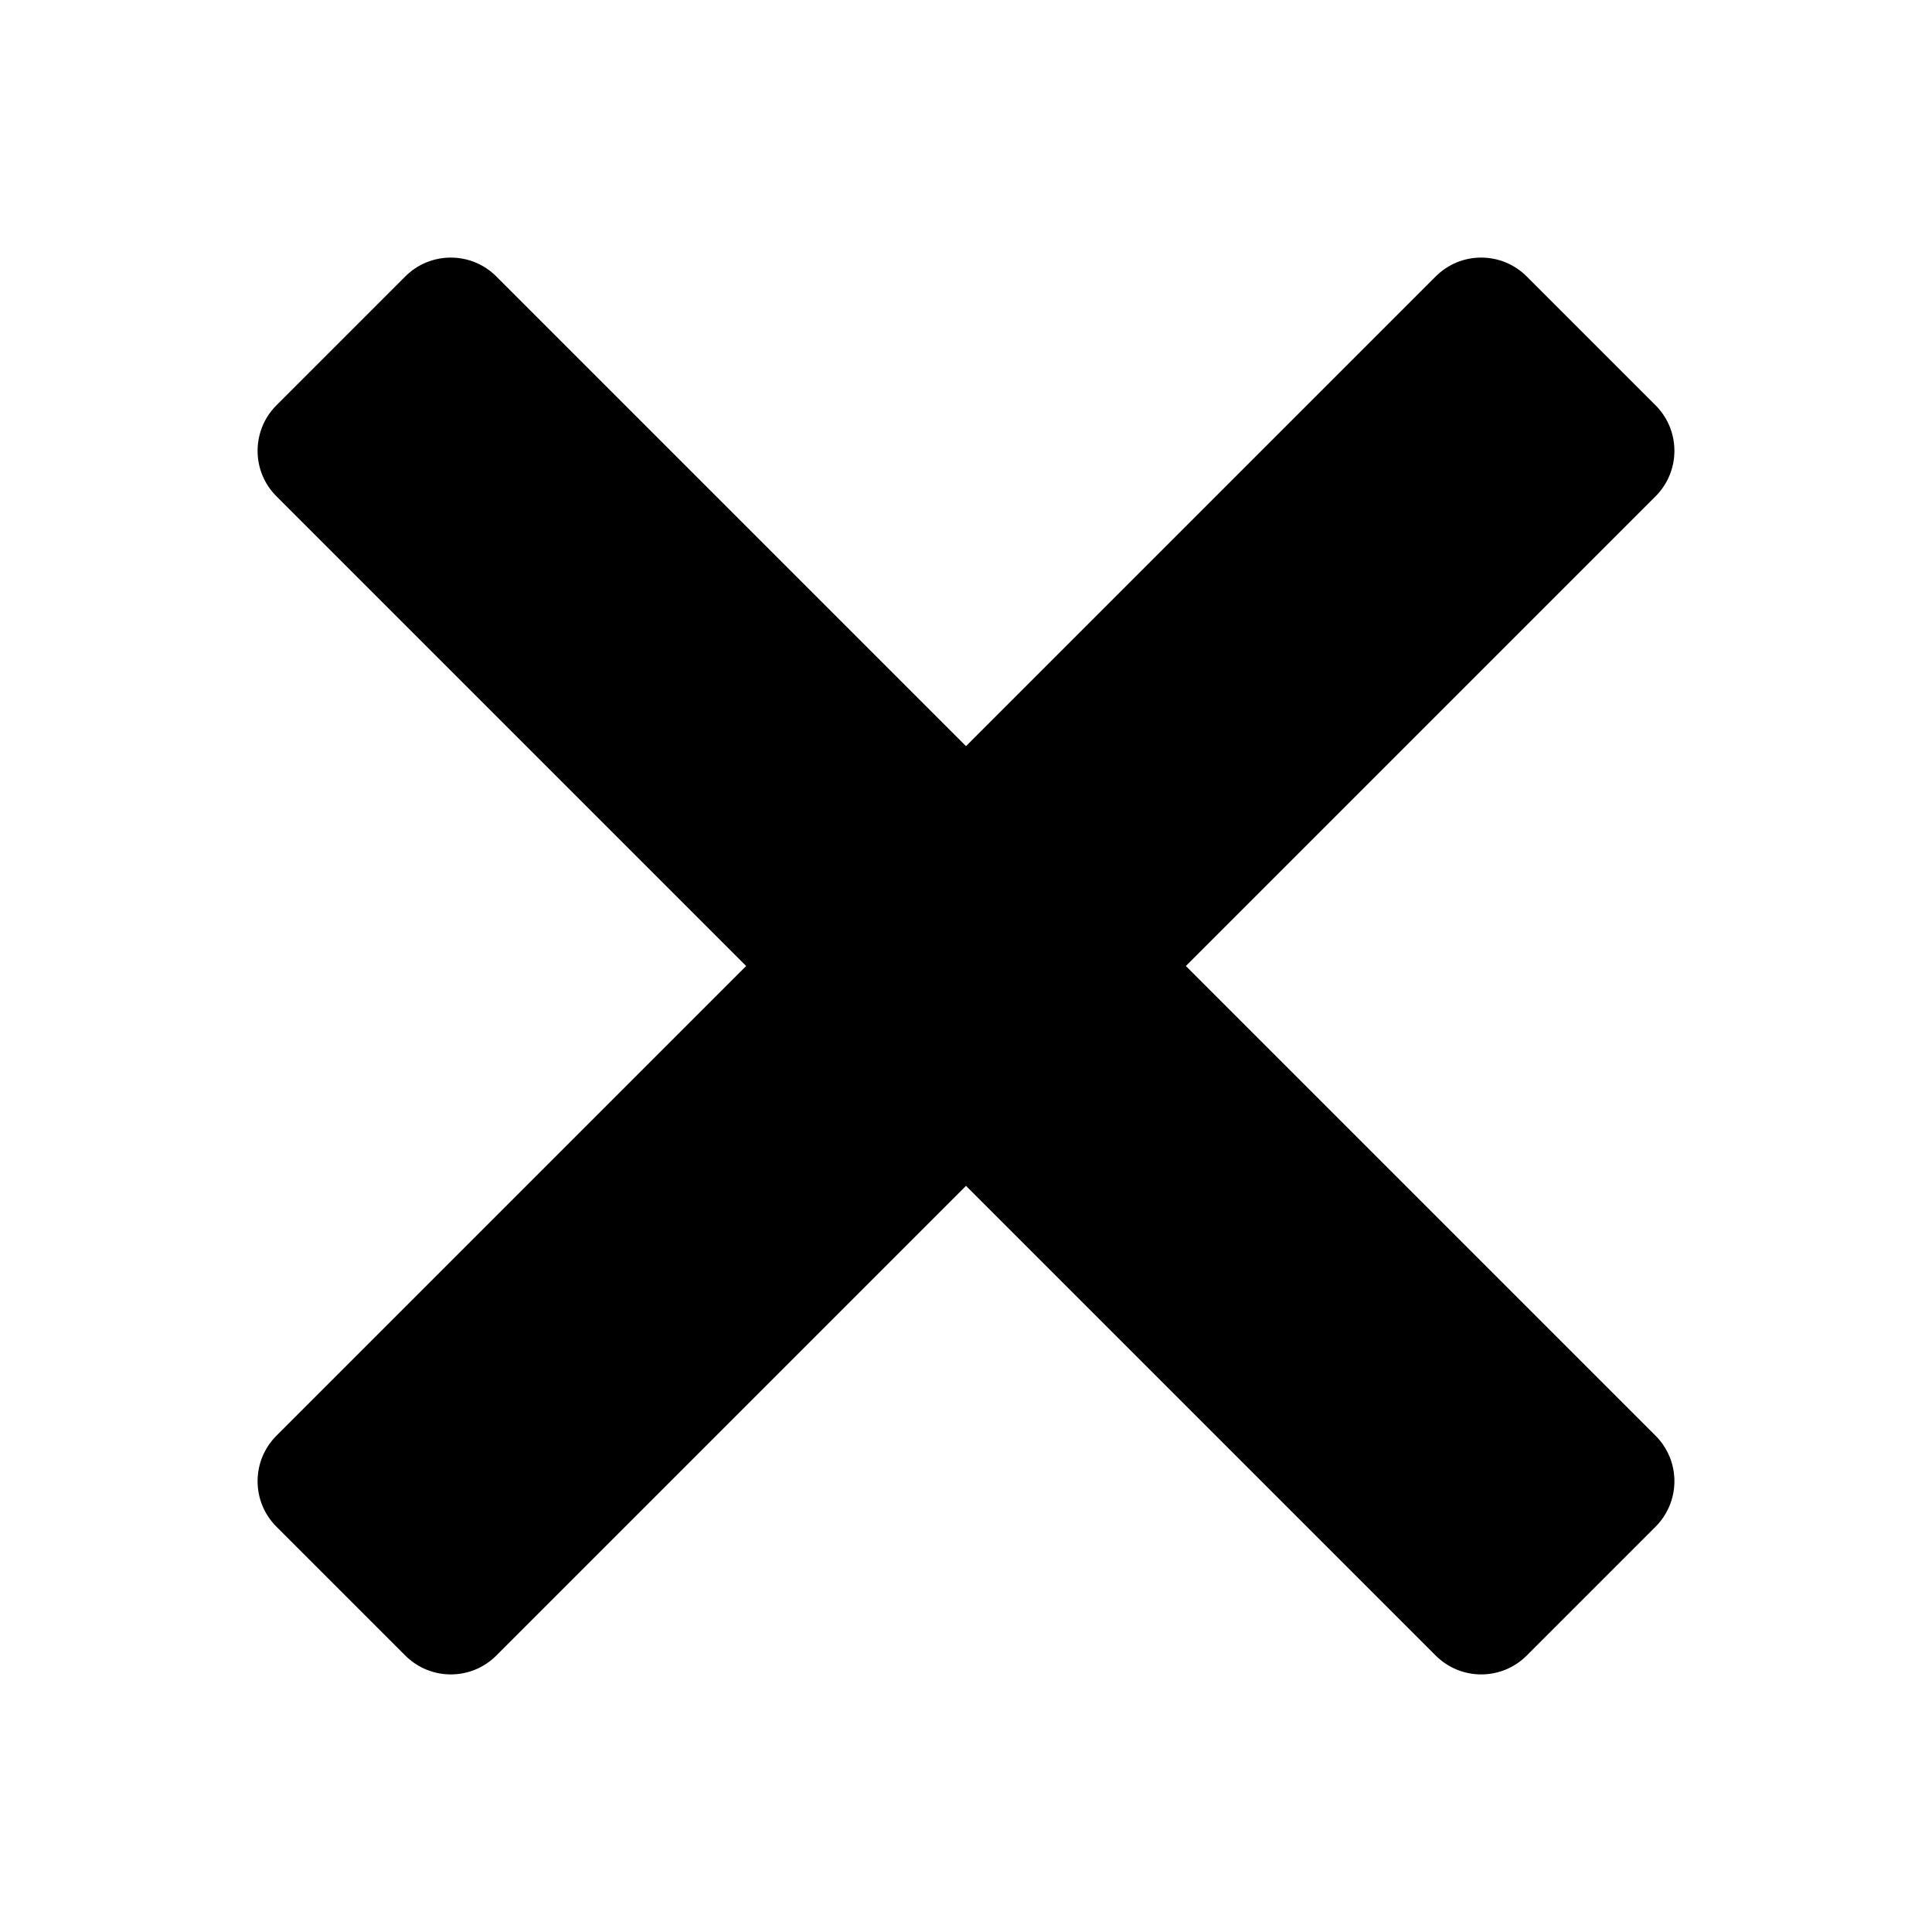
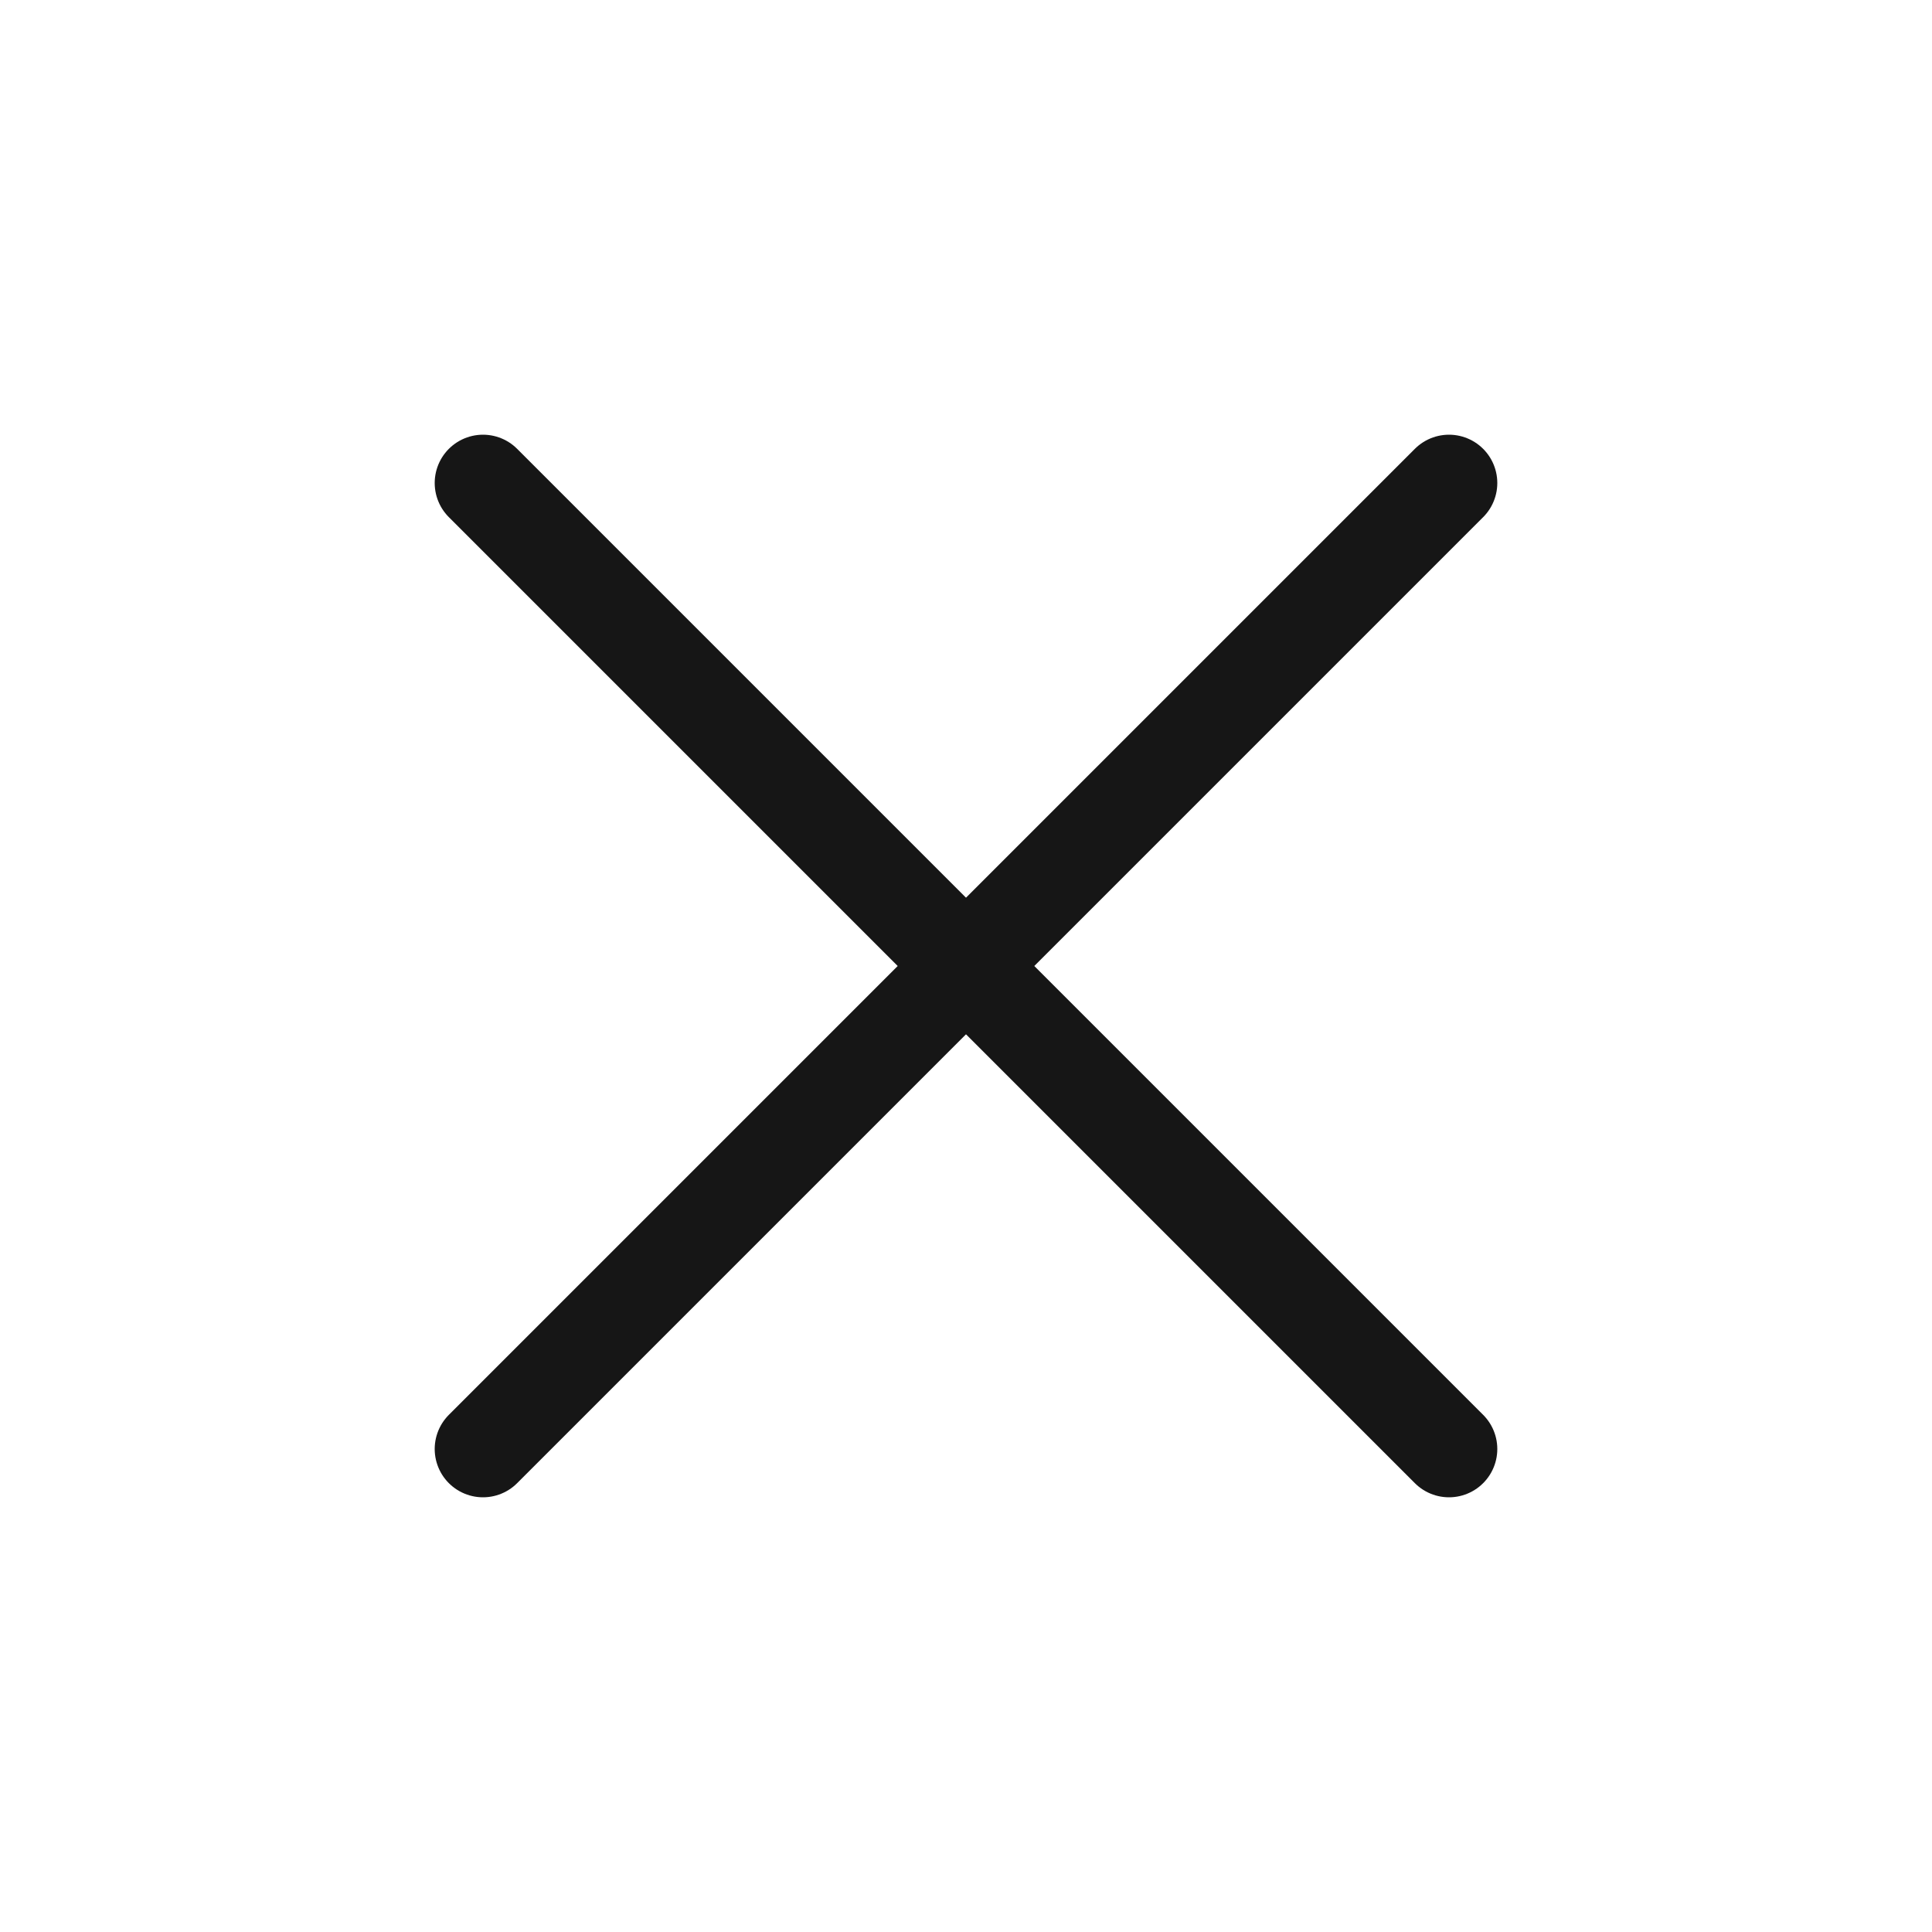
- <svg xmlns="http://www.w3.org/2000/svg" viewBox="0 0 30 30">
-   <path d="M 7 4 C 6.744 4 6.488 4.097 6.293 4.293 L 4.293 6.293 C 3.902 6.684 3.902 7.317 4.293 7.707 L 11.586 15 L 4.293 22.293 C 3.902 22.684 3.902 23.317 4.293 23.707 L 6.293 25.707 C 6.684 26.098 7.317 26.098 7.707 25.707 L 15 18.414 L 22.293 25.707 C 22.683 26.098 23.317 26.098 23.707 25.707 L 25.707 23.707 C 26.098 23.316 26.098 22.683 25.707 22.293 L 18.414 15 L 25.707 7.707 C 26.098 7.317 26.098 6.683 25.707 6.293 L 23.707 4.293 C 23.316 3.902 22.683 3.902 22.293 4.293 L 15 11.586 L 7.707 4.293 C 7.512 4.097 7.256 4 7 4 z" />
+ <svg xmlns="http://www.w3.org/2000/svg" width="40" height="40" viewBox="0 0 40 40" fill="none">
+   <path d="M10 30L30 10M10 10L30 30" stroke="#161616" stroke-width="2" stroke-linecap="round" stroke-linejoin="round" />
</svg>
